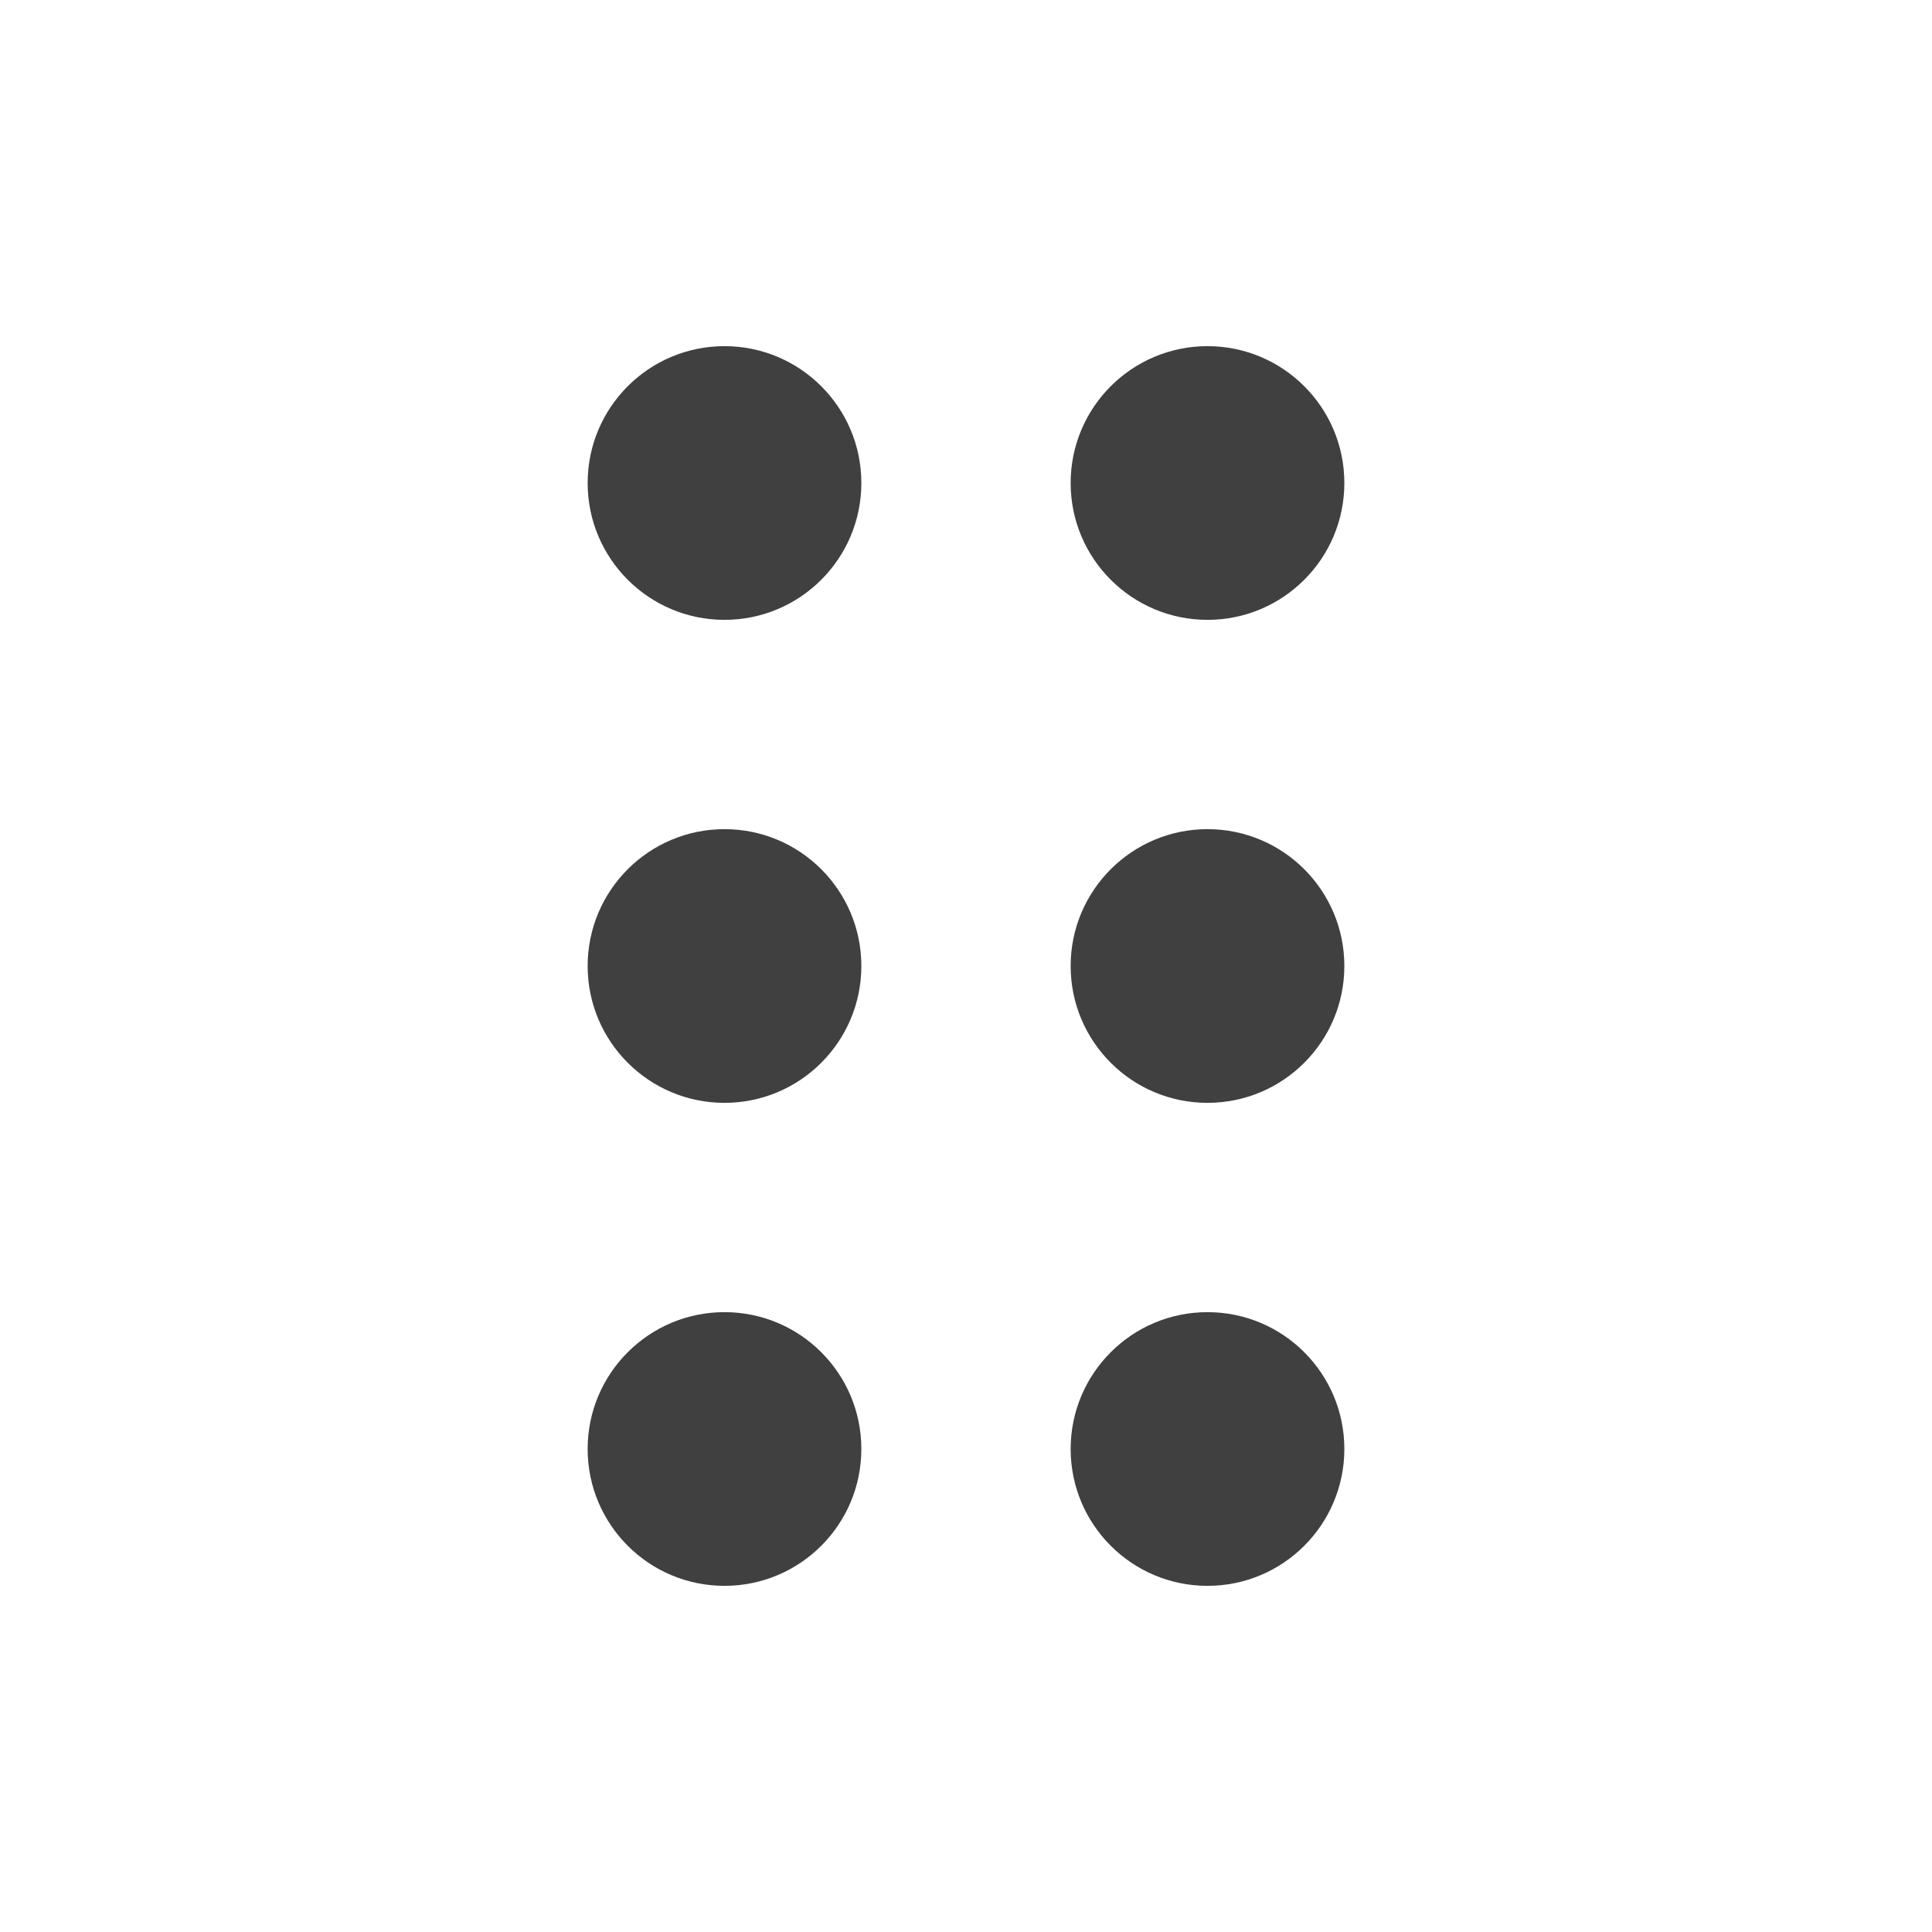
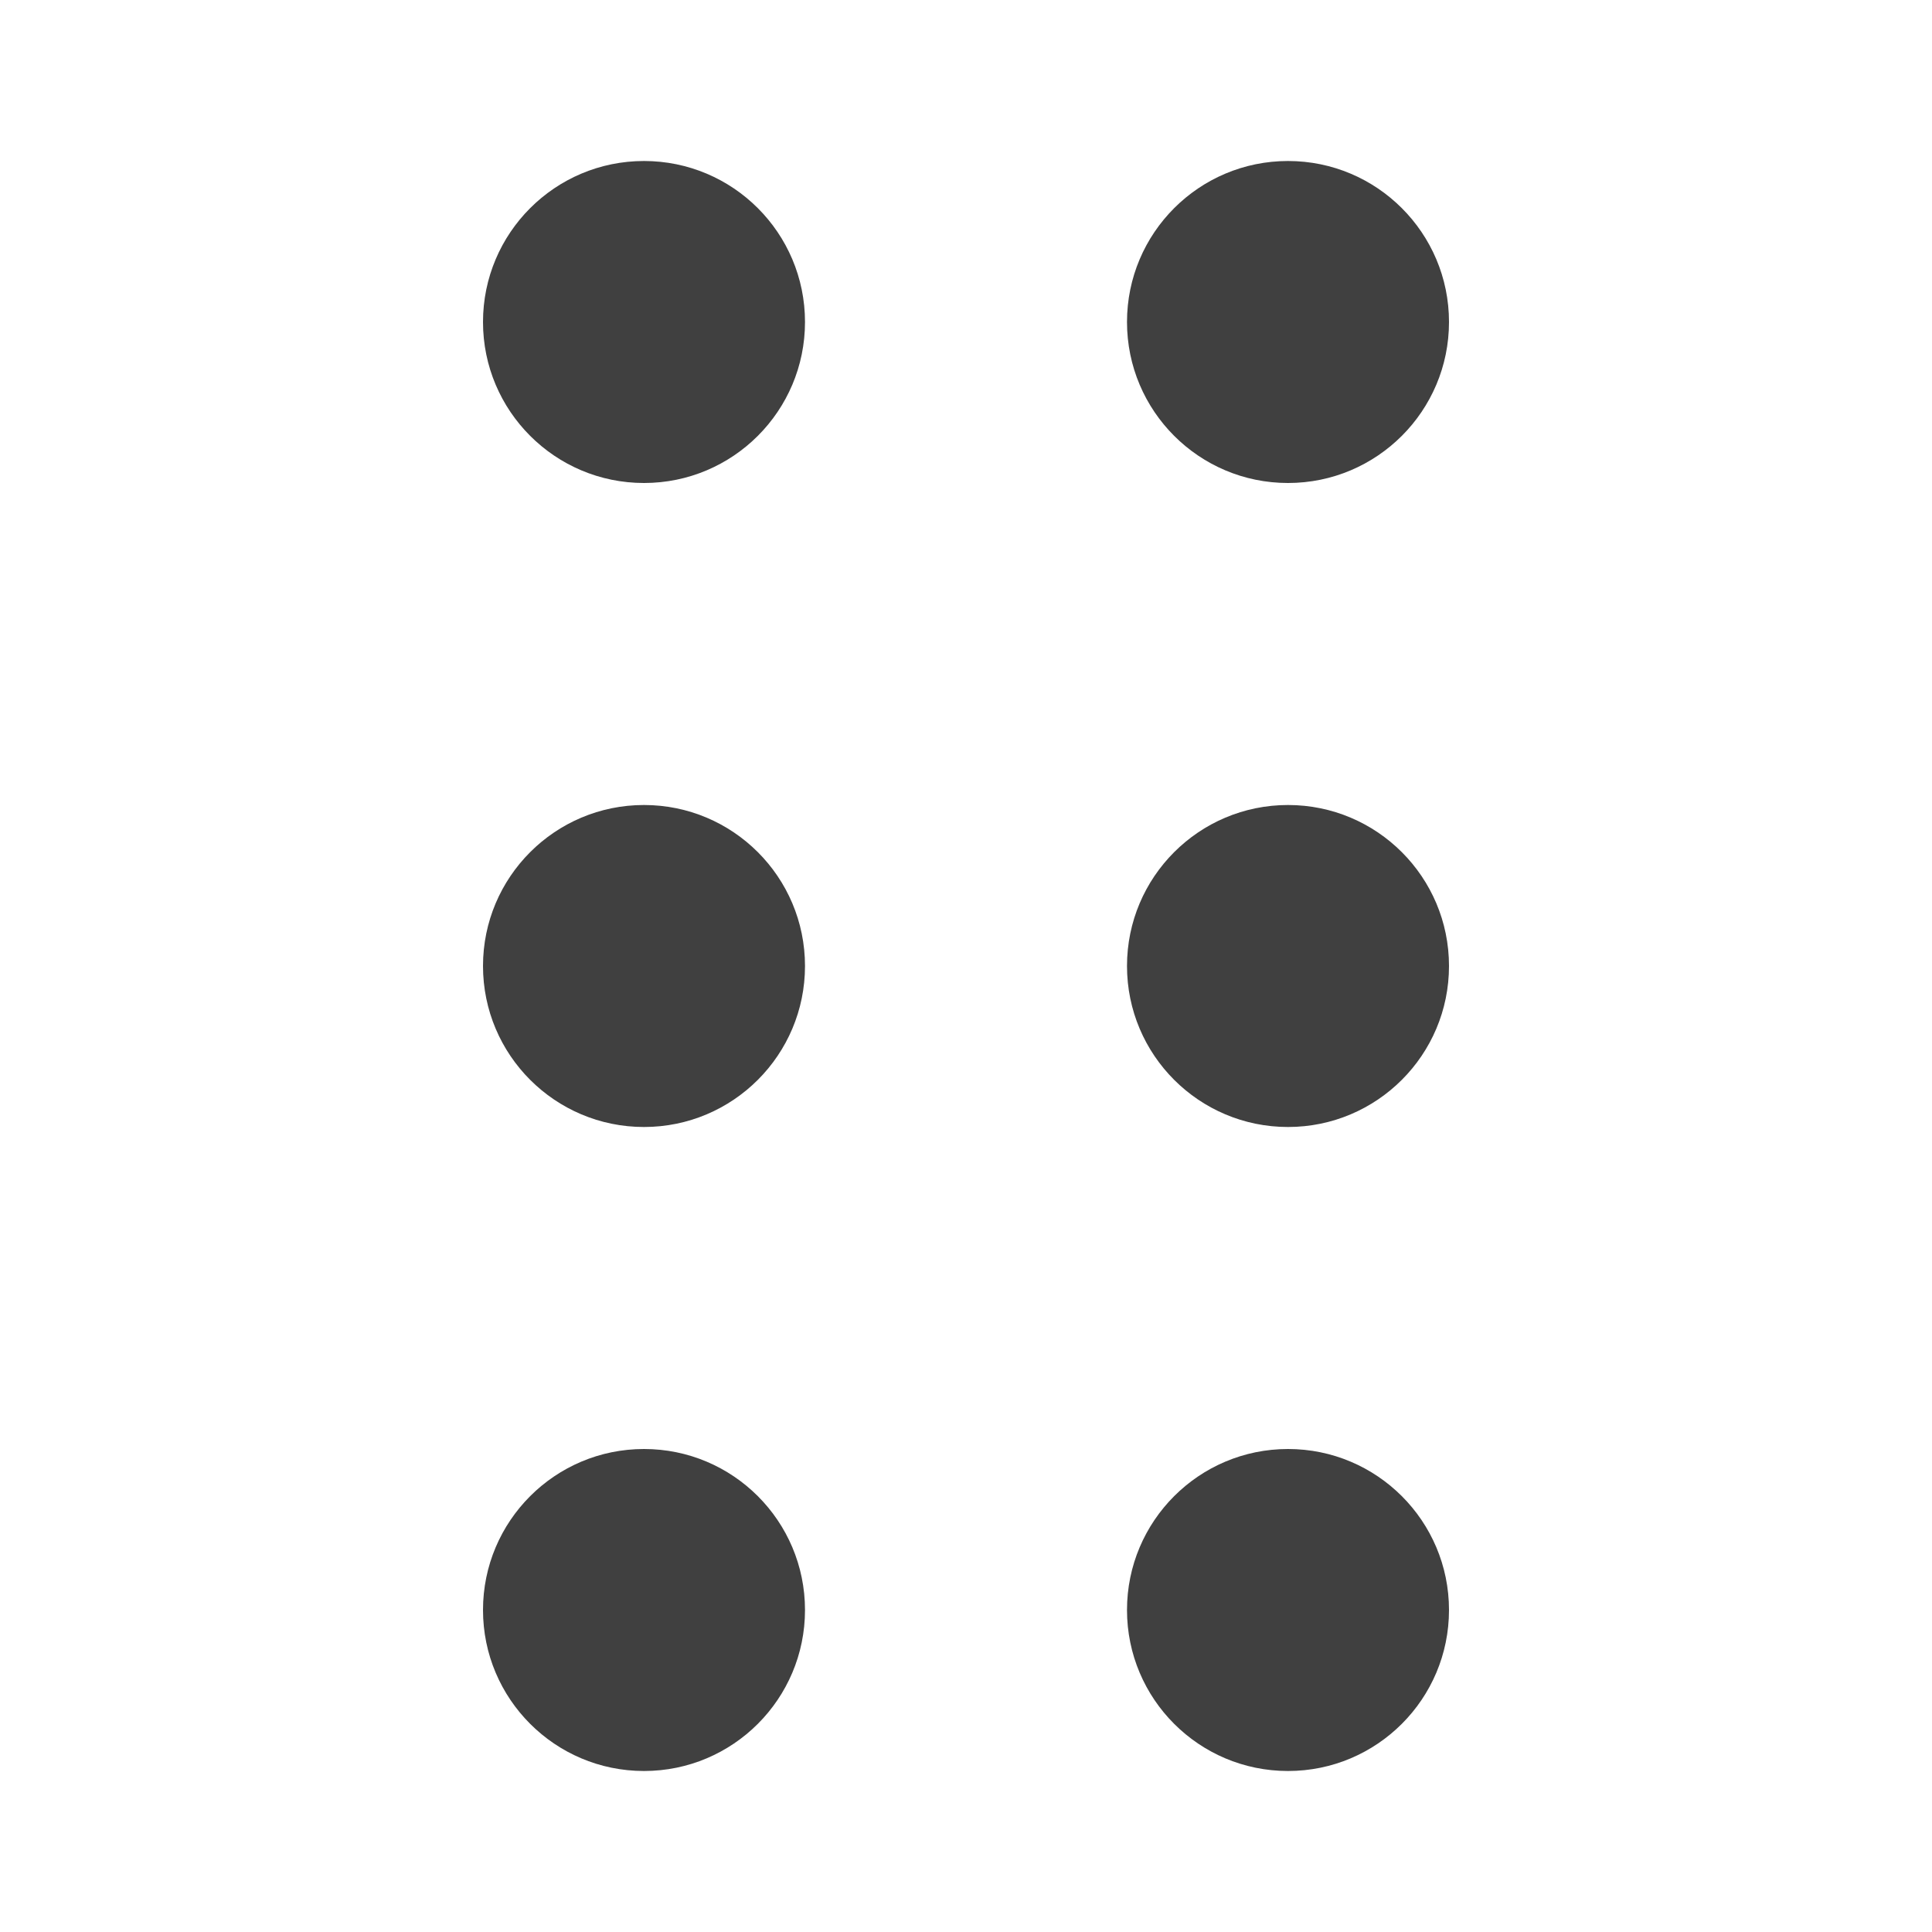
<svg xmlns="http://www.w3.org/2000/svg" viewBox="0 0 24 24">
-   <circle cx="9" cy="6" r="1.7" fill="#404040" />
-   <circle cx="15" cy="6" r="1.7" fill="#404040" />
-   <circle cx="9" cy="12" r="1.7" fill="#404040" />
-   <circle cx="15" cy="12" r="1.7" fill="#404040" />
-   <circle cx="9" cy="18" r="1.7" fill="#404040" />
-   <circle cx="15" cy="18" r="1.7" fill="#404040" />
+   <circle cx="8" cy="4" r="2" fill="#404040" />
+   <circle cx="16" cy="4" r="2" fill="#404040" />
+   <circle cx="8" cy="12" r="2" fill="#404040" />
+   <circle cx="16" cy="12" r="2" fill="#404040" />
+   <circle cx="8" cy="20" r="2" fill="#404040" />
+   <circle cx="16" cy="20" r="2" fill="#404040" />
</svg>
